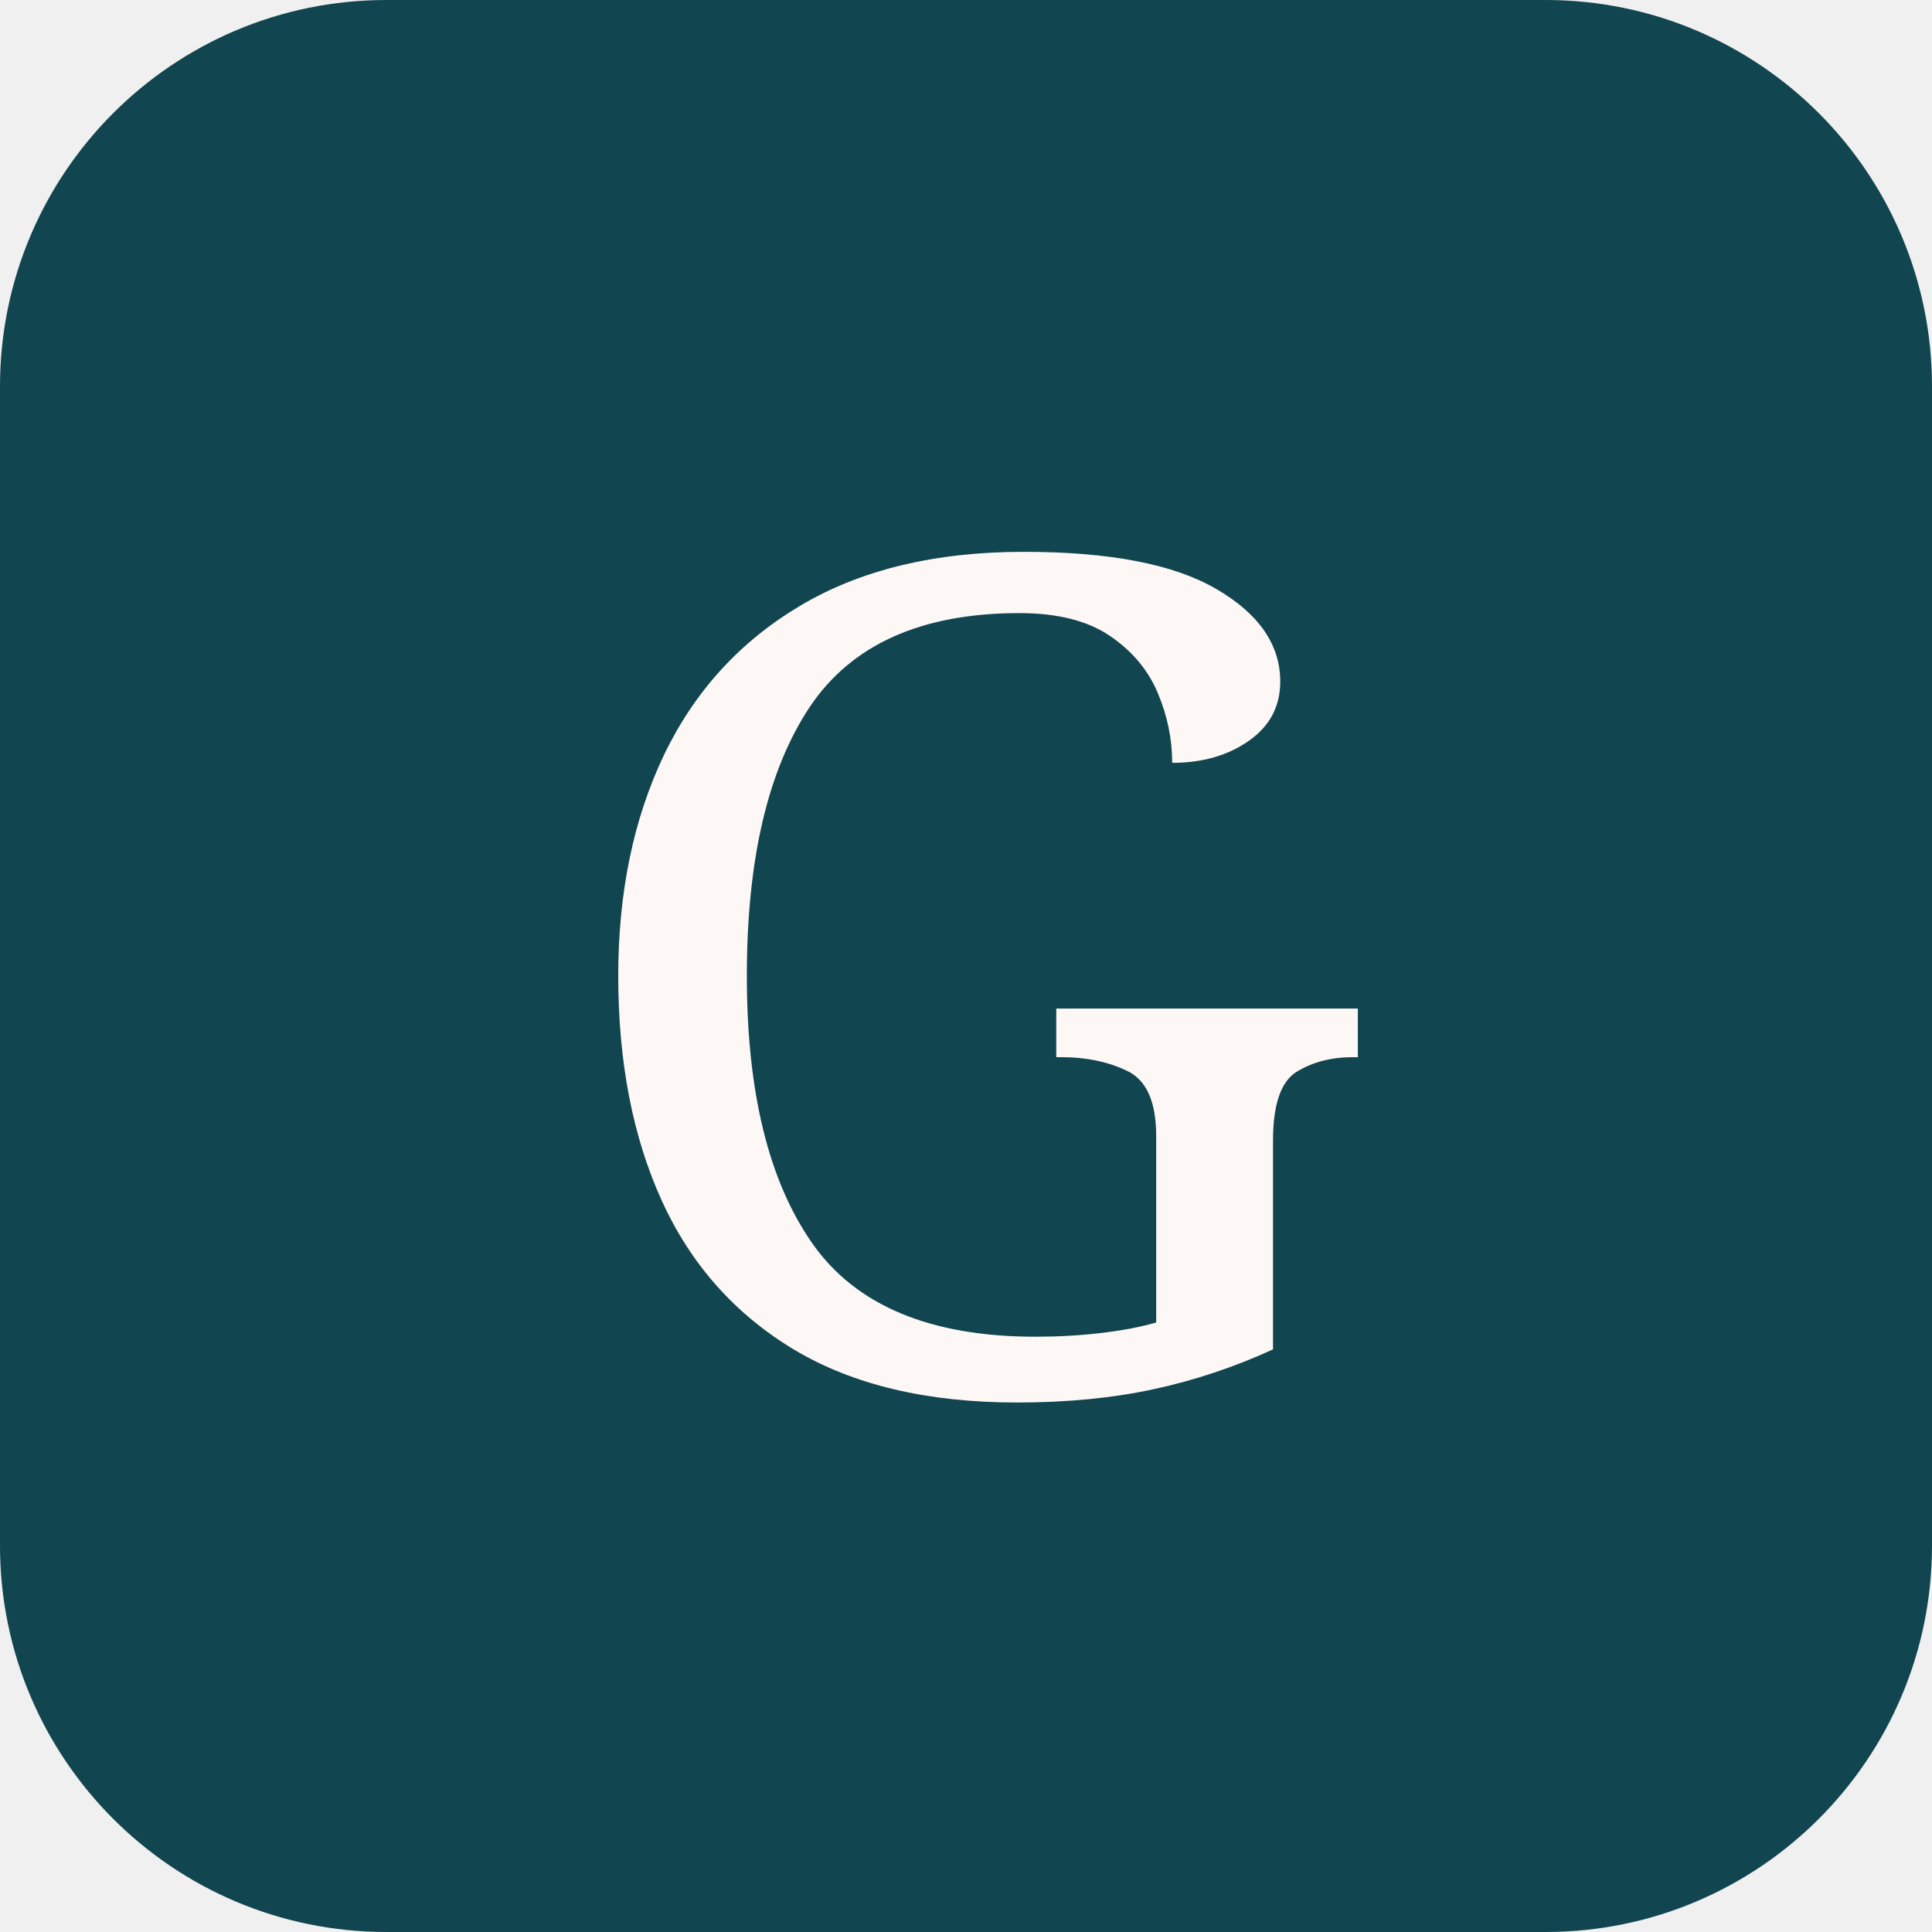
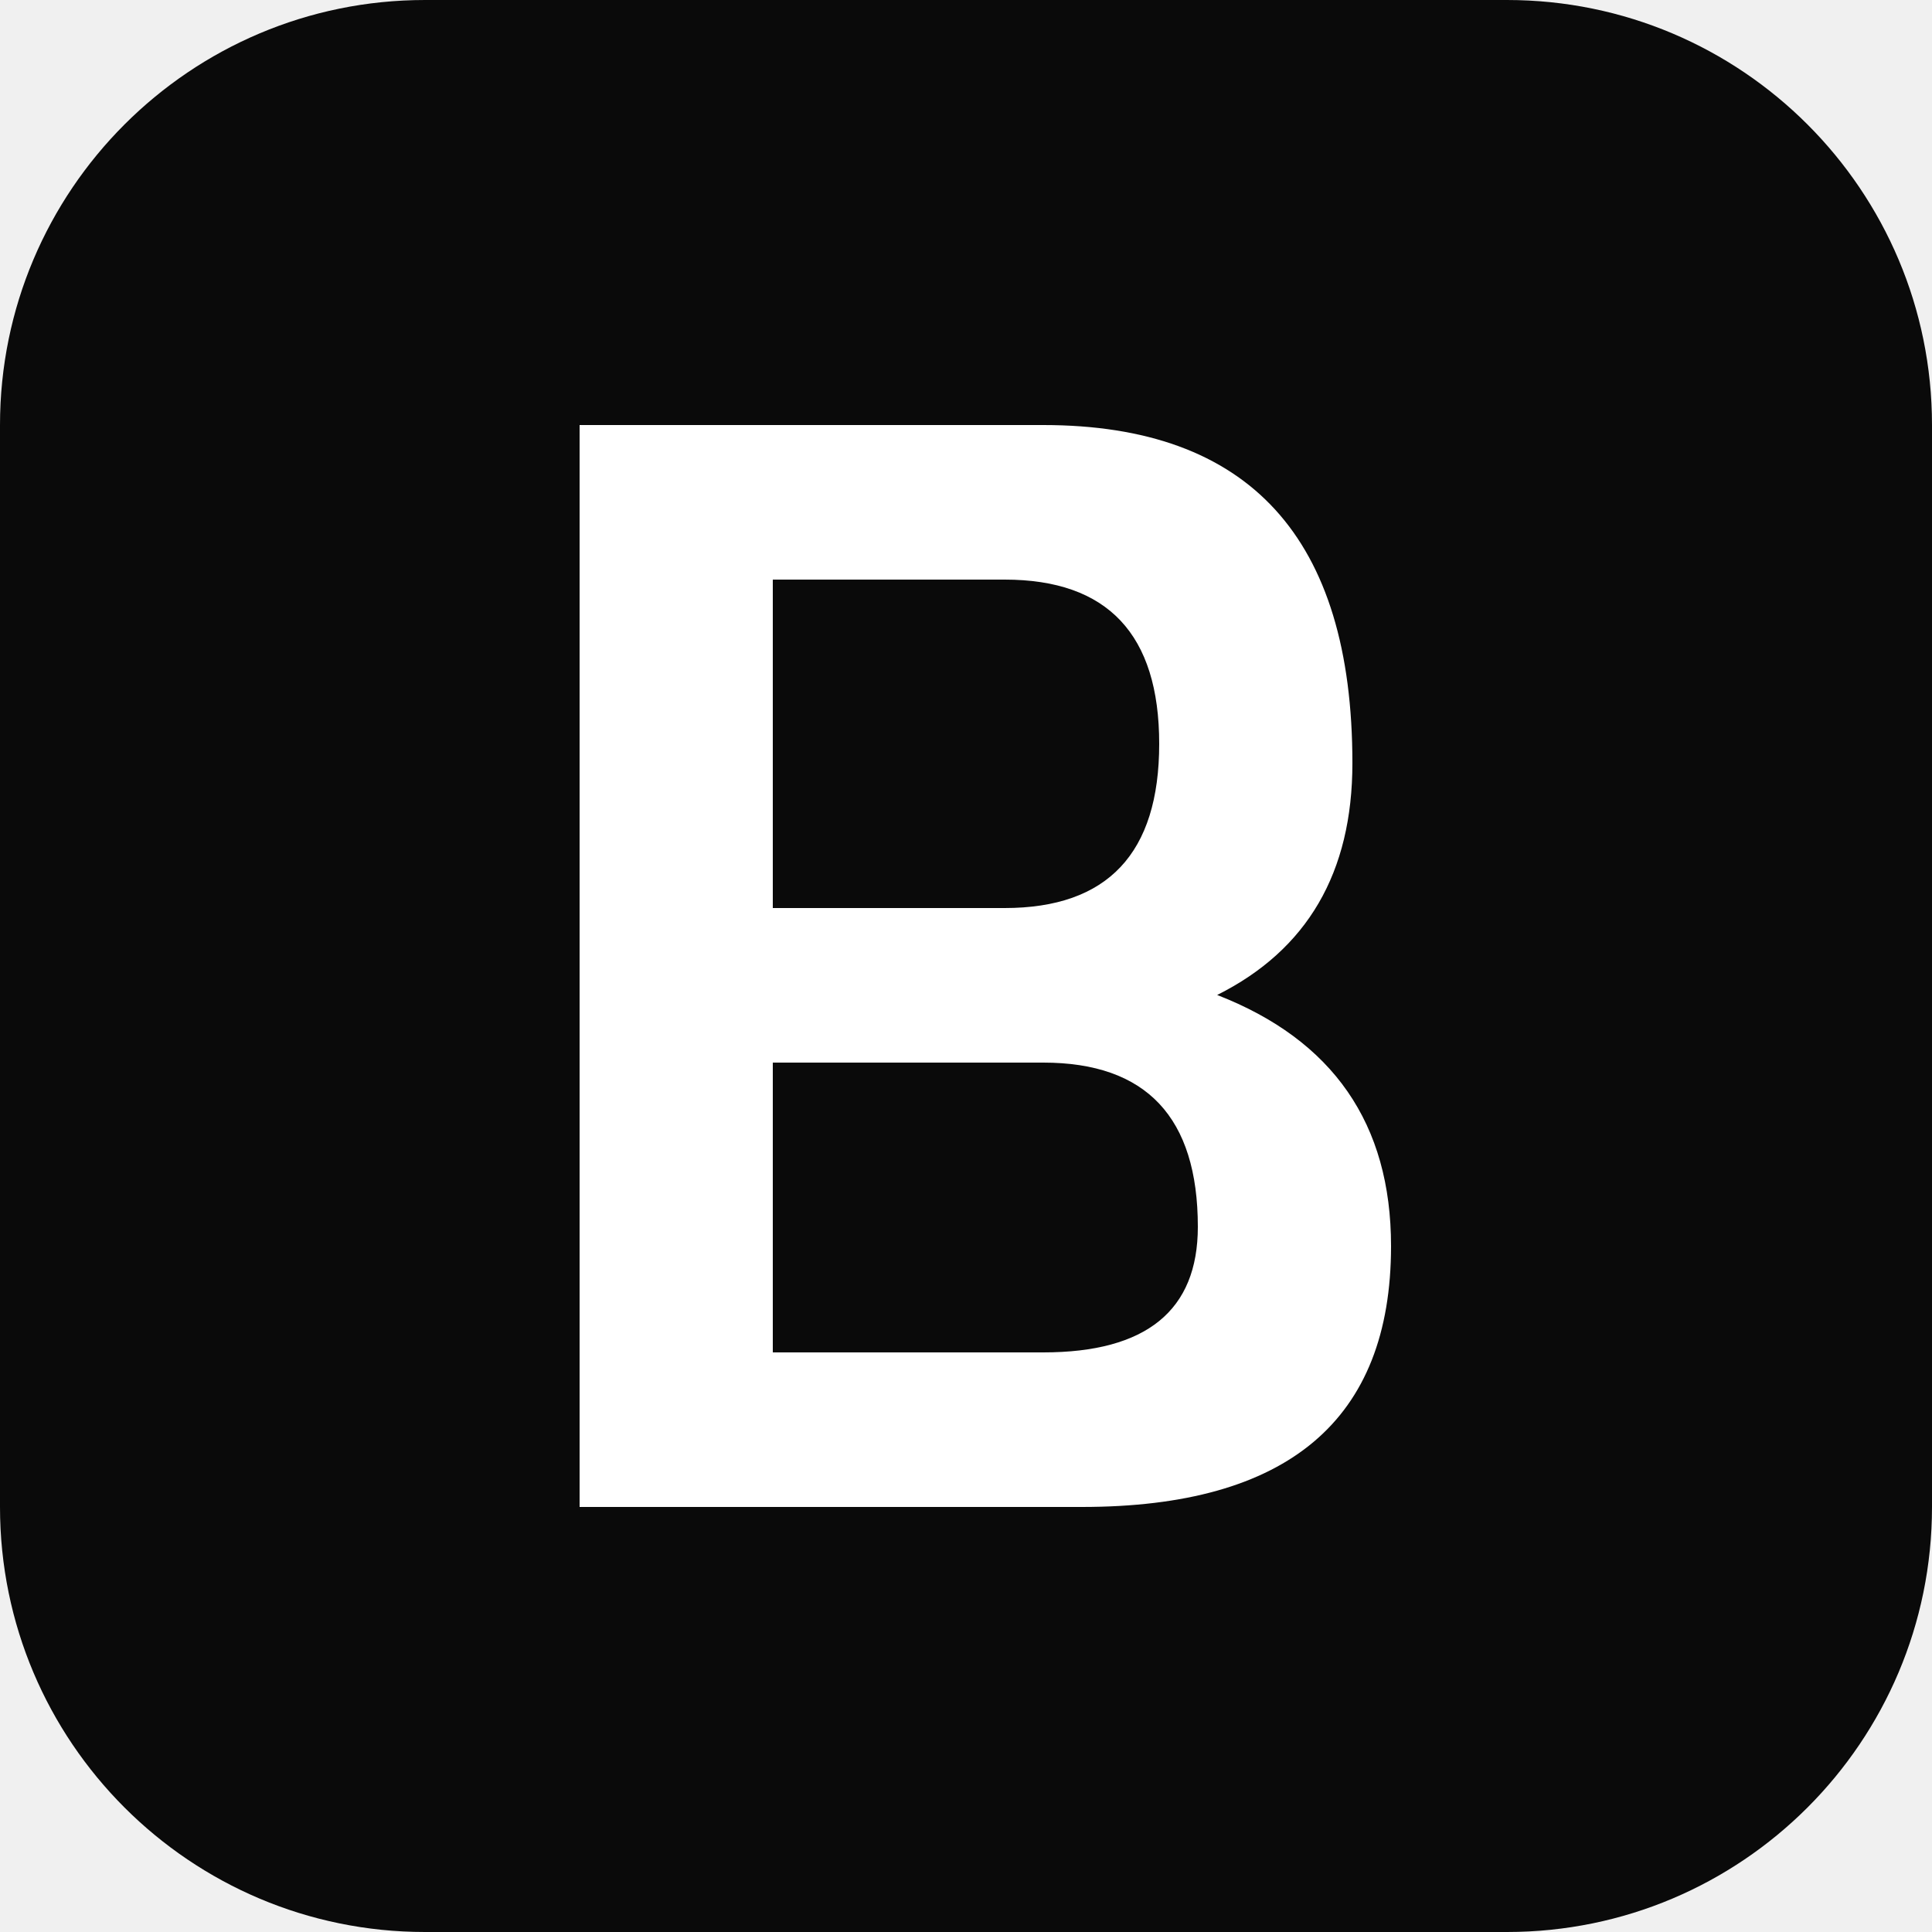
- <svg xmlns="http://www.w3.org/2000/svg" viewBox="0 0 100 100">
-   <rect width="100" height="100" rx="20" fill="#114550" />
-   <text y="72" x="50" text-anchor="middle" font-size="60" font-family="serif" fill="#FDF8F5">G</text>
+ <svg xmlns="http://www.w3.org/2000/svg" viewBox="0 0 100 100" role="img" aria-label="BuddyPad">
+   <rect width="100" height="100" rx="22" fill="#0A0A0A" />
+   <path fill="#FFFFFF" fill-rule="evenodd" d="M30 22 L30 78 L56 78 Q72 78 72 64.5 Q72 55 63 51.5 Q70 48 70 39.5 Q70 22 54 22 Z        M40 30 L52 30 Q60 30 60 38.5 Q60 47 52 47 L40 47 Z        M40 55 L54 55 Q62 55 62 63.5 Q62 70 54 70 L40 70 Z" />
</svg>
